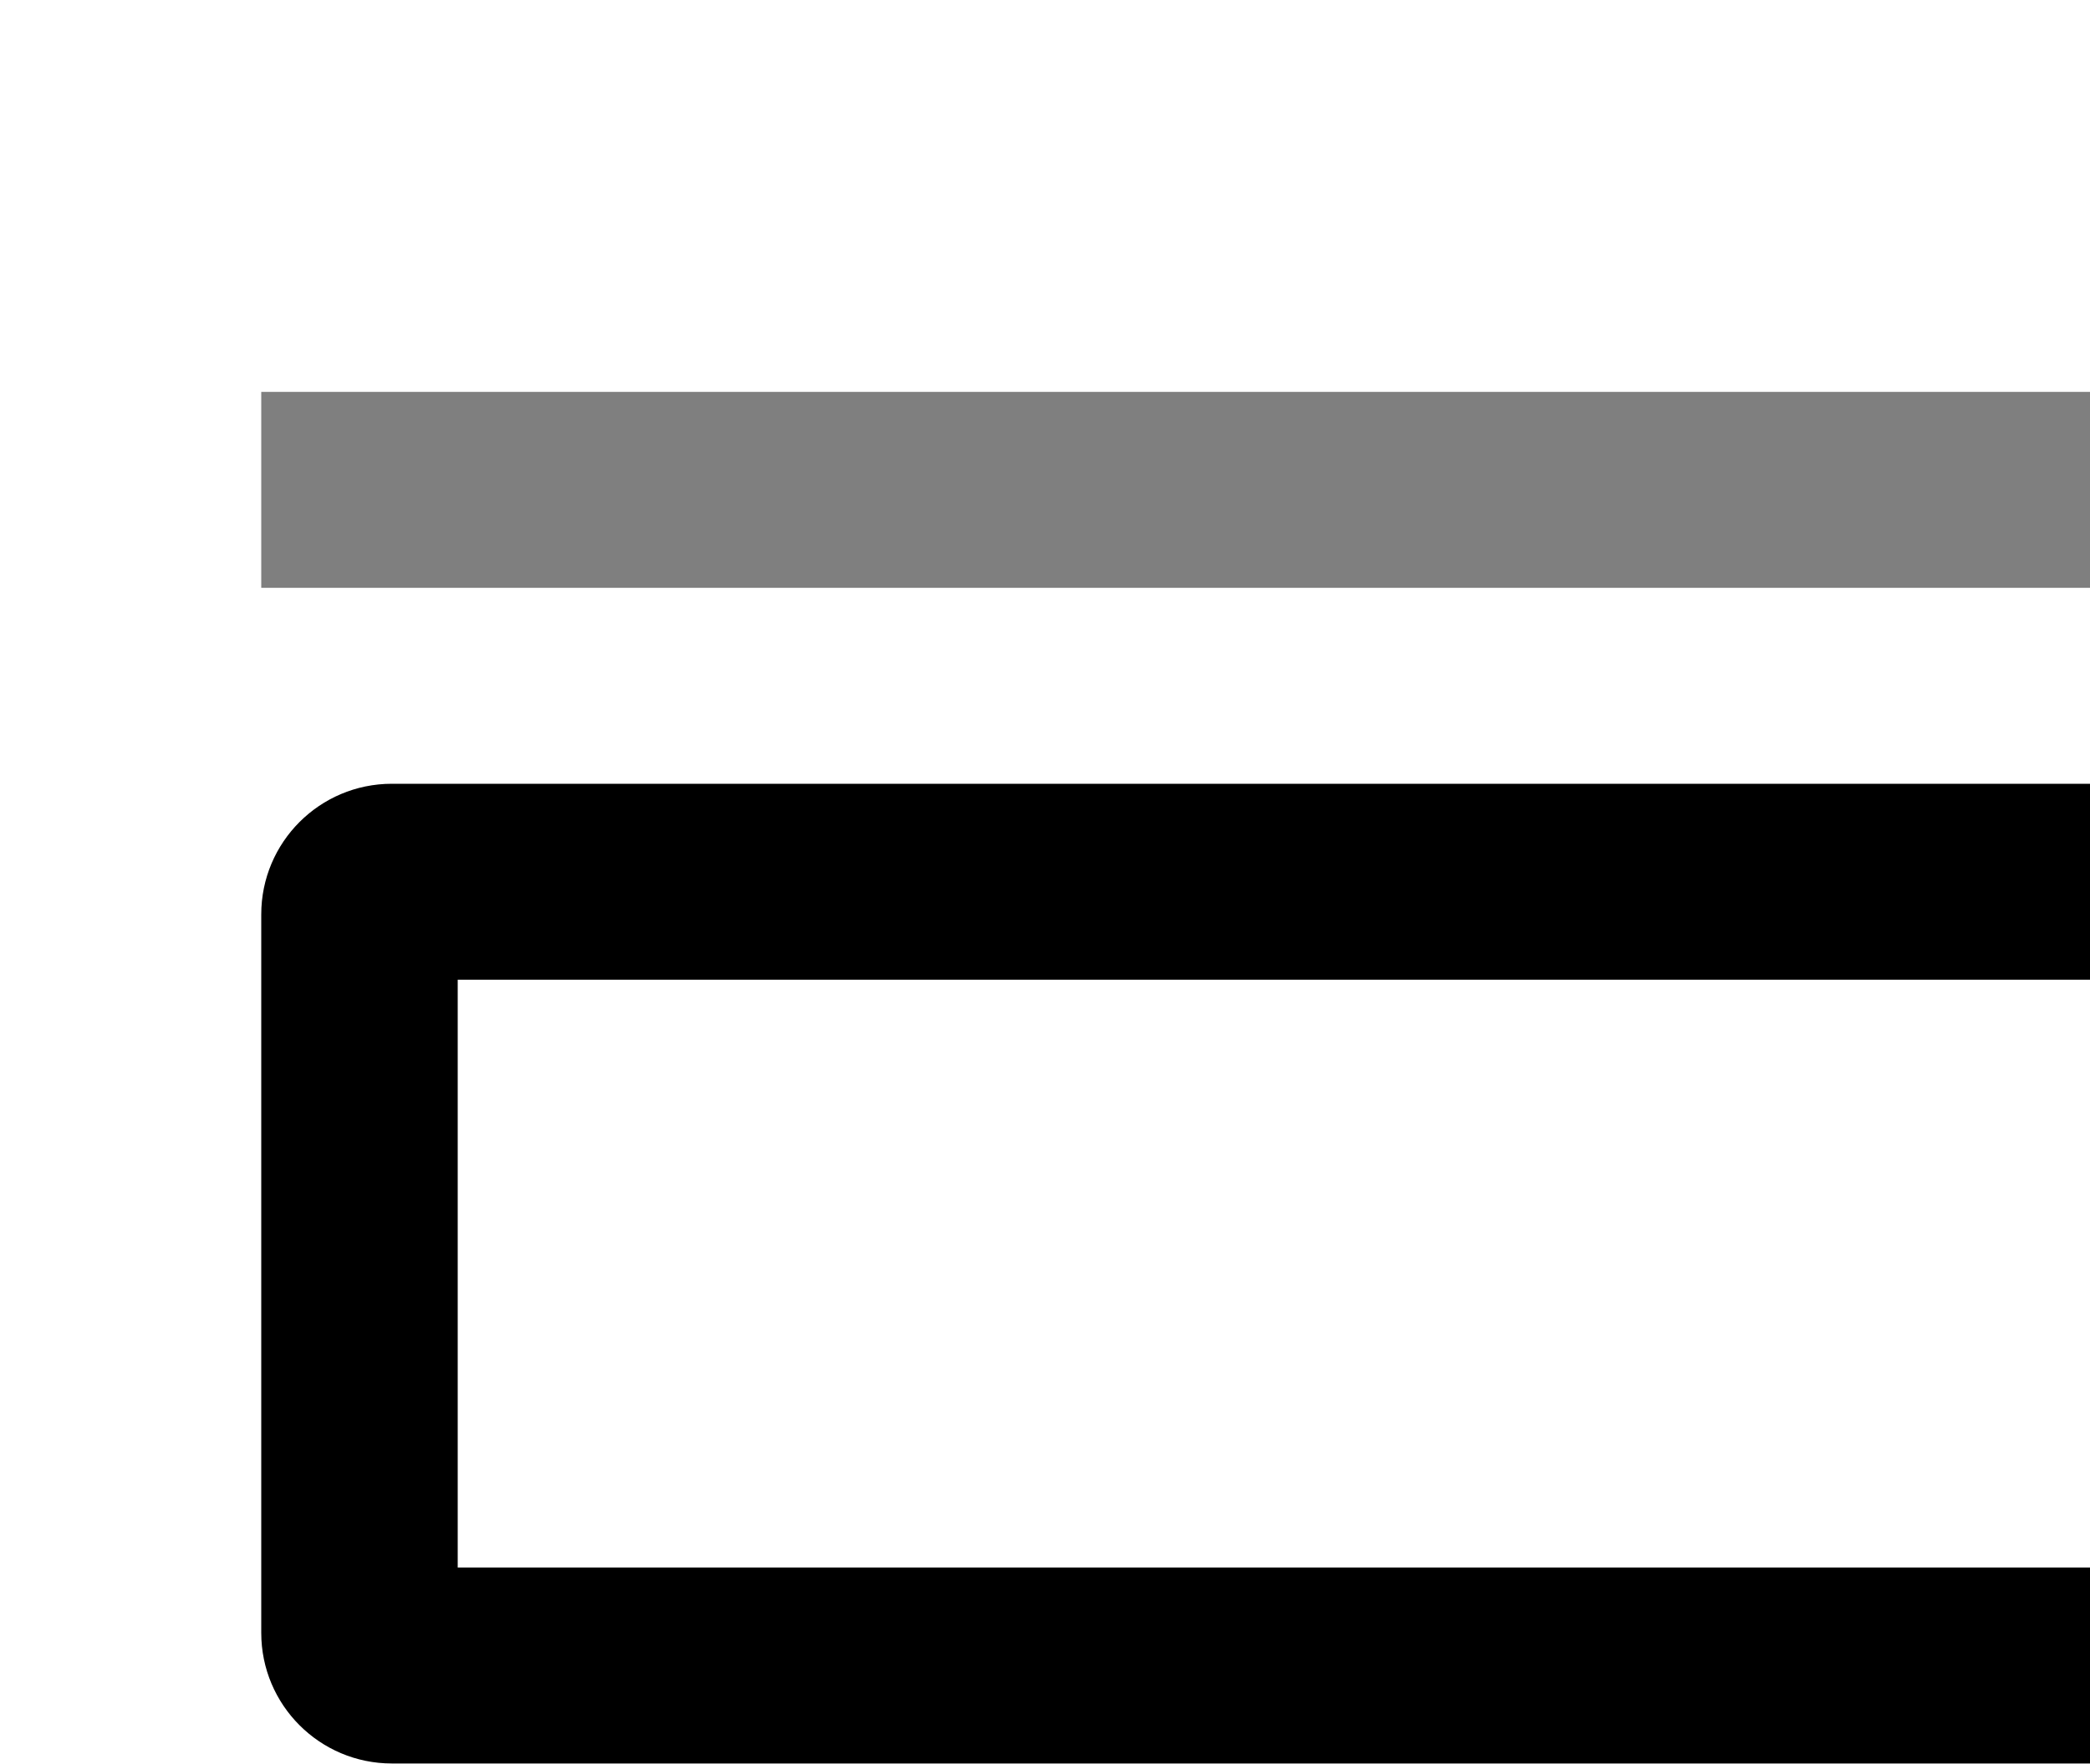
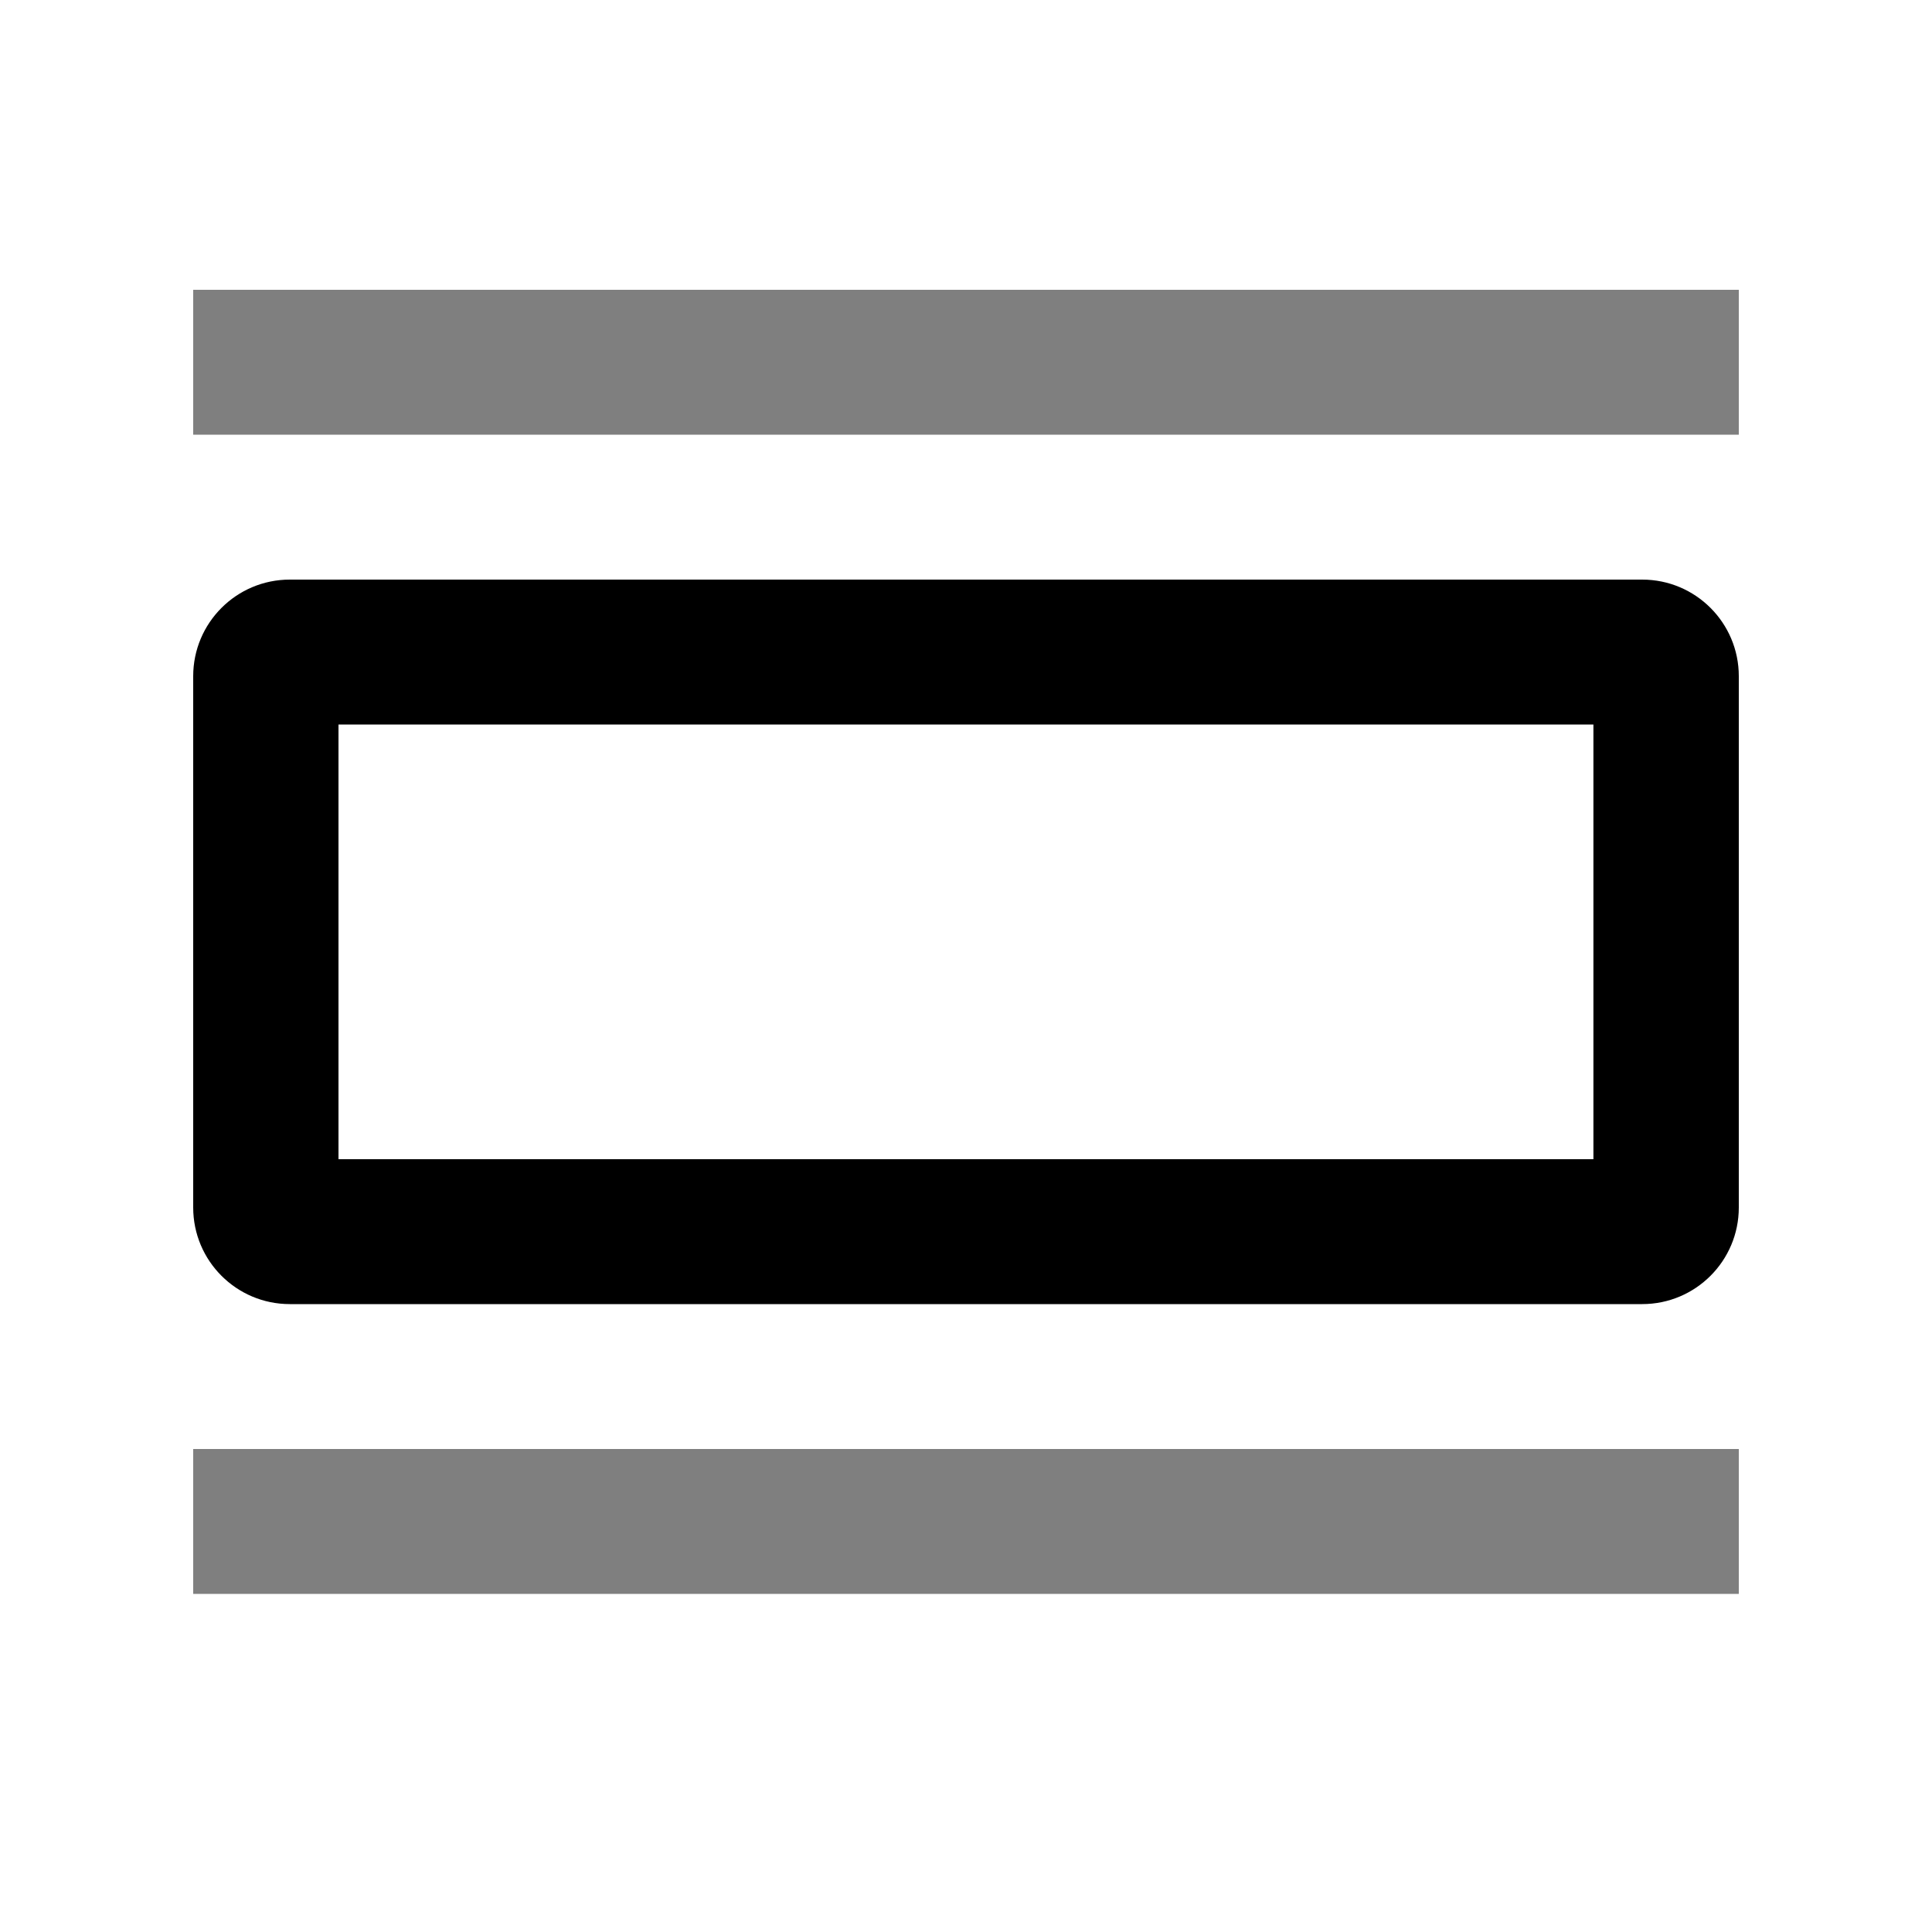
- <svg xmlns="http://www.w3.org/2000/svg" viewbox="0 0 20 20">
+ <svg xmlns="http://www.w3.org/2000/svg" viewBox="0 0 20 20">
  <path opacity=".5" d="M2 3h16v1.5H2zm0 12h16v1.5H2z" />
  <path d="M18 7v5.5a1 1 0 0 1-1 1H3a1 1 0 0 1-1-1V7a1 1 0 0 1 1-1h14a1 1 0 0 1 1 1zm-1.505.5H3.504V12h12.991V7.5z" />
</svg>
